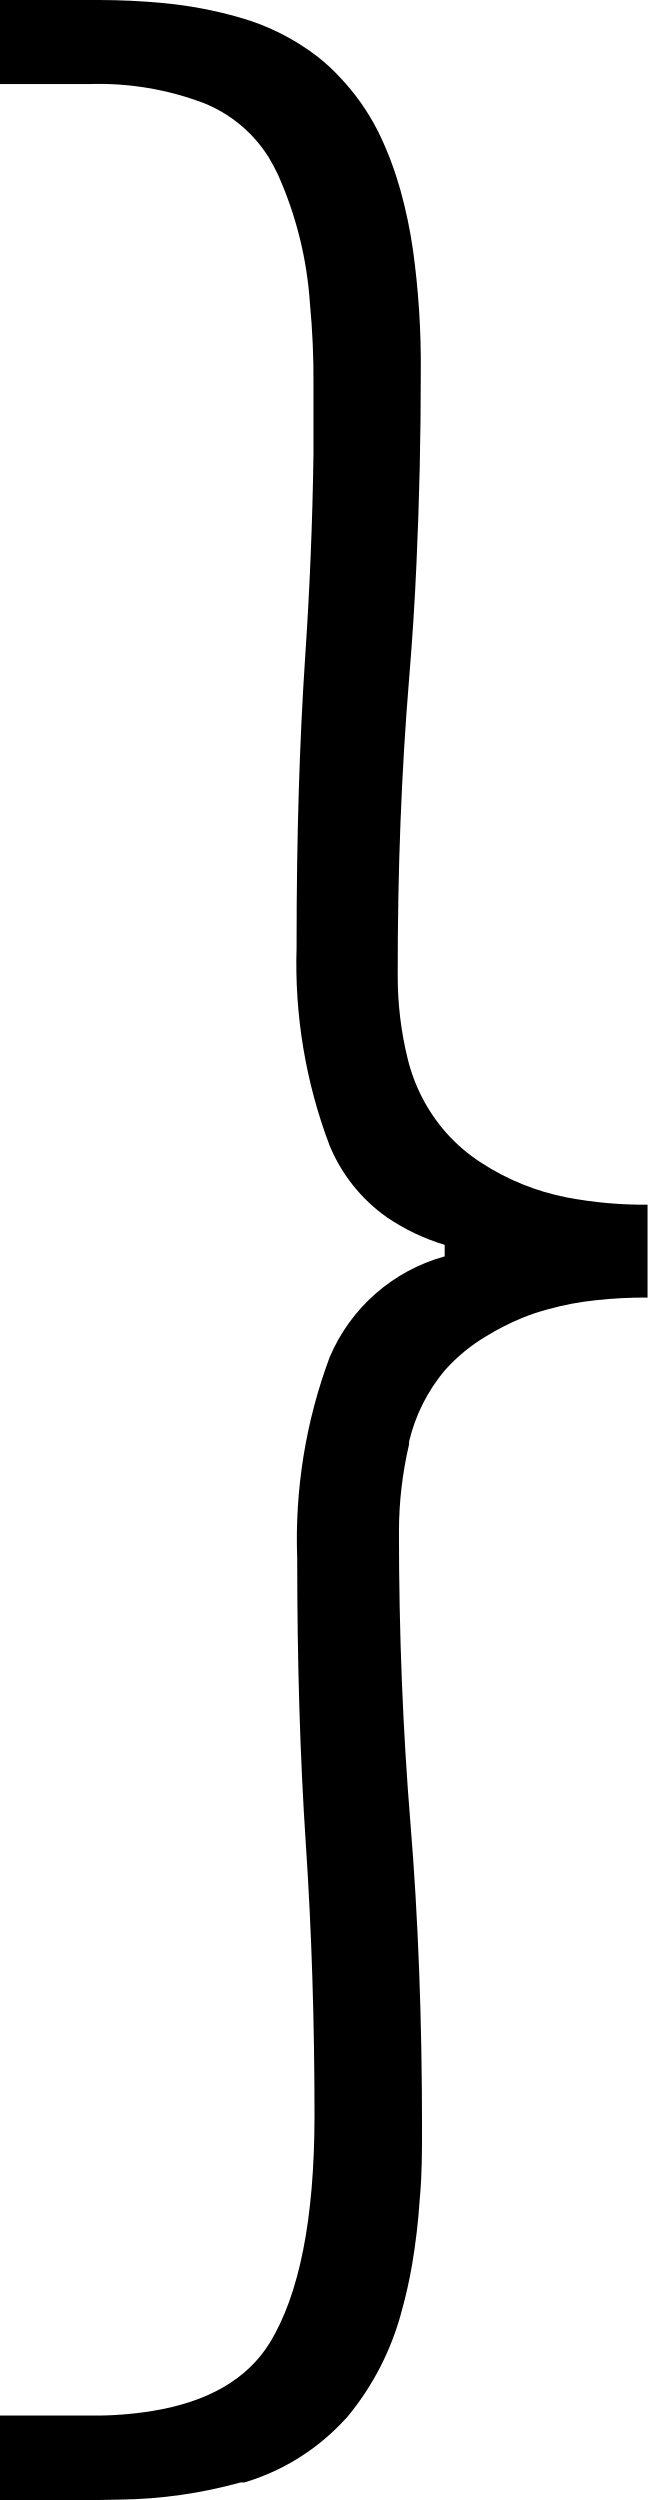
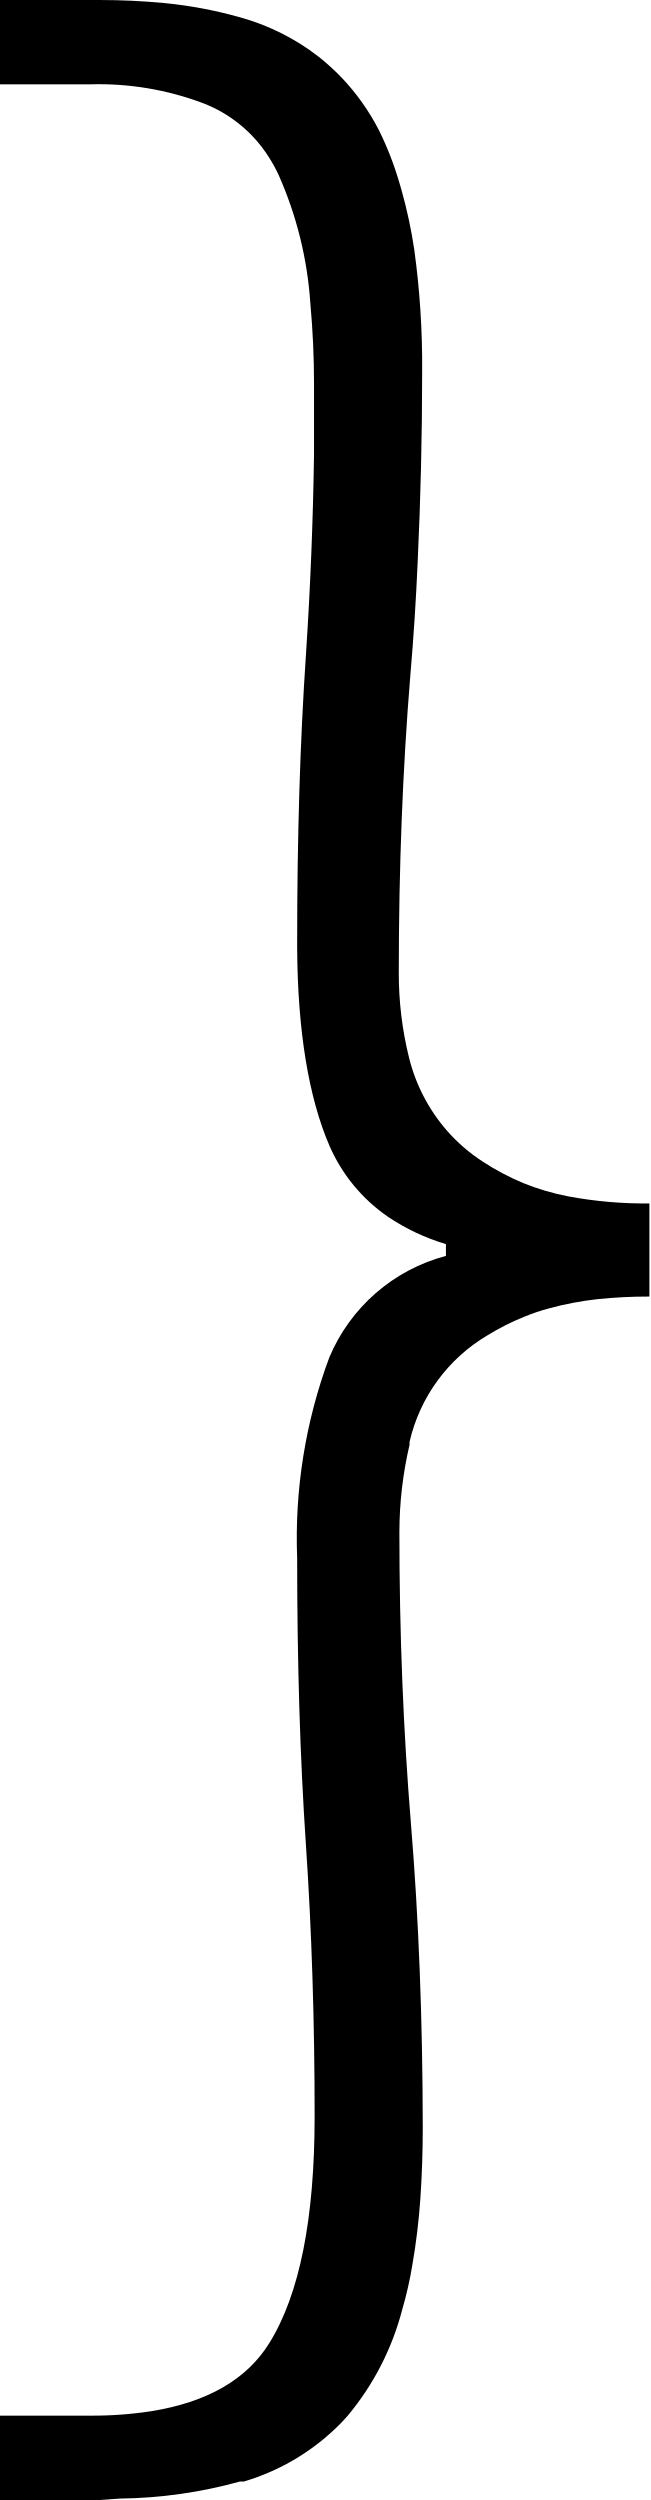
- <svg xmlns="http://www.w3.org/2000/svg" viewBox="0 0 31.47 121.38" class="MY:brand-logo:right-bracket">
+ <svg xmlns="http://www.w3.org/2000/svg" viewBox="0 0 32 123" class="MY:brand-logo:right-bracket">
  <g class="MY:brand-logo:right-bracket:paths:group">
-     <path class="MY:brand-logo:right-bracket:path" d="M4.8,121.38H0v-4.1H4.38a17.39,17.39,0,0,0,3-.22q4.07-.66,5.71-3.3,2.17-3.54,2.18-11,0-6.91-.42-13.2t-.42-13.9A25.31,25.31,0,0,1,16,65.91,8.52,8.52,0,0,1,21.59,61v-.56a10.23,10.23,0,0,1-2.81-1.34A8,8,0,0,1,16,55.61,24.9,24.9,0,0,1,14.4,46v-.26q0-7.62.42-13.9.33-4.89.4-9.78c0-1.14,0-2.28,0-3.42a38.61,38.61,0,0,0-.17-3.88,18.29,18.29,0,0,0-1.55-6.27,8.84,8.84,0,0,0-.46-.86A6.61,6.61,0,0,0,9.88,5a14.36,14.36,0,0,0-5.5-.92H0V0H4.8c1,0,2.1.05,3.14.15a20.28,20.28,0,0,1,3.7.7,11.2,11.2,0,0,1,3.79,1.91,9.18,9.18,0,0,1,1.08,1,11,11,0,0,1,1.82,2.57,15.72,15.72,0,0,1,1,2.53l.12.4a23.21,23.21,0,0,1,.6,2.87,40.62,40.62,0,0,1,.38,6q0,4.62-.21,9.24c-.08,1.83-.2,3.67-.35,5.5q-.57,6.86-.56,14.47a16.72,16.72,0,0,0,.49,4.09,8.47,8.47,0,0,0,1.83,3.53,8.17,8.17,0,0,0,1.73,1.49,11.71,11.71,0,0,0,4.17,1.69,20.14,20.14,0,0,0,3.91.35V63a21.27,21.27,0,0,0-2.52.13,14.06,14.06,0,0,0-2.32.44,10.43,10.43,0,0,0-1.23.41,12.27,12.27,0,0,0-1.77.9,8.46,8.46,0,0,0-2,1.65A8.36,8.36,0,0,0,19.86,70l0,.13a18.65,18.65,0,0,0-.49,4.24q0,7.34.56,14.18t.56,14.75c0,1.16,0,2.31-.11,3.46A31.19,31.19,0,0,1,20,110c-.13.74-.29,1.46-.49,2.18a13.43,13.43,0,0,1-2.64,5.16l-.33.35a10.82,10.82,0,0,1-4.68,2.84l-.19,0a22.87,22.87,0,0,1-5.8.83Z" />
+     <path d="M4.88,123H0v-4.15H4.45a19.1,19.1,0,0,0,3-.22q4.14-.67,5.8-3.35,2.23-3.59,2.23-11.16,0-7-.43-13.37t-.43-14.09a25.52,25.52,0,0,1,1.58-9.87,8.61,8.61,0,0,1,5.74-5v-.58a10.41,10.41,0,0,1-2.86-1.35,8.22,8.22,0,0,1-2.88-3.51c-1-2.33-1.56-5.58-1.58-9.74v-.27q0-7.73.43-14.09.33-5,.4-9.91c0-1.15,0-2.31,0-3.46,0-1.31-.06-2.63-.18-3.94a18.59,18.59,0,0,0-1.57-6.35,7.37,7.37,0,0,0-.48-.87A6.65,6.65,0,0,0,10,5.08a14.57,14.57,0,0,0-5.59-.93H0V0H4.88C6,0,7,.05,8.08.15a21.29,21.29,0,0,1,3.76.71A11.19,11.19,0,0,1,15.69,2.8a11.57,11.57,0,0,1,1.1,1A11.13,11.13,0,0,1,18.64,6.4a15.71,15.71,0,0,1,1,2.56l.12.41a23.74,23.74,0,0,1,.62,2.9,41.67,41.67,0,0,1,.39,6q0,4.68-.22,9.36-.12,2.79-.36,5.58-.57,6.95-.57,14.66a17.21,17.21,0,0,0,.5,4.15A8.62,8.62,0,0,0,22,55.64a8.42,8.42,0,0,0,1.75,1.51,12.29,12.29,0,0,0,2,1.06,11.85,11.85,0,0,0,2.2.65,20.64,20.64,0,0,0,4,.35v4.58a24.57,24.57,0,0,0-2.57.13,15.7,15.7,0,0,0-2.36.45,9.53,9.53,0,0,0-1.24.42,11.68,11.68,0,0,0-1.8.91,8.23,8.23,0,0,0-3.83,5.24,1,1,0,0,0,0,.14,19,19,0,0,0-.5,4.29q0,7.44.57,14.38t.58,14.94q0,1.75-.12,3.51a31.92,31.92,0,0,1-.39,3.22,18.58,18.58,0,0,1-.5,2.21,13.41,13.41,0,0,1-2.68,5.22c-.11.13-.22.24-.33.36A11.08,11.08,0,0,1,12,122.09l-.19,0a23.15,23.15,0,0,1-5.9.84Z" />
  </g>
</svg>
